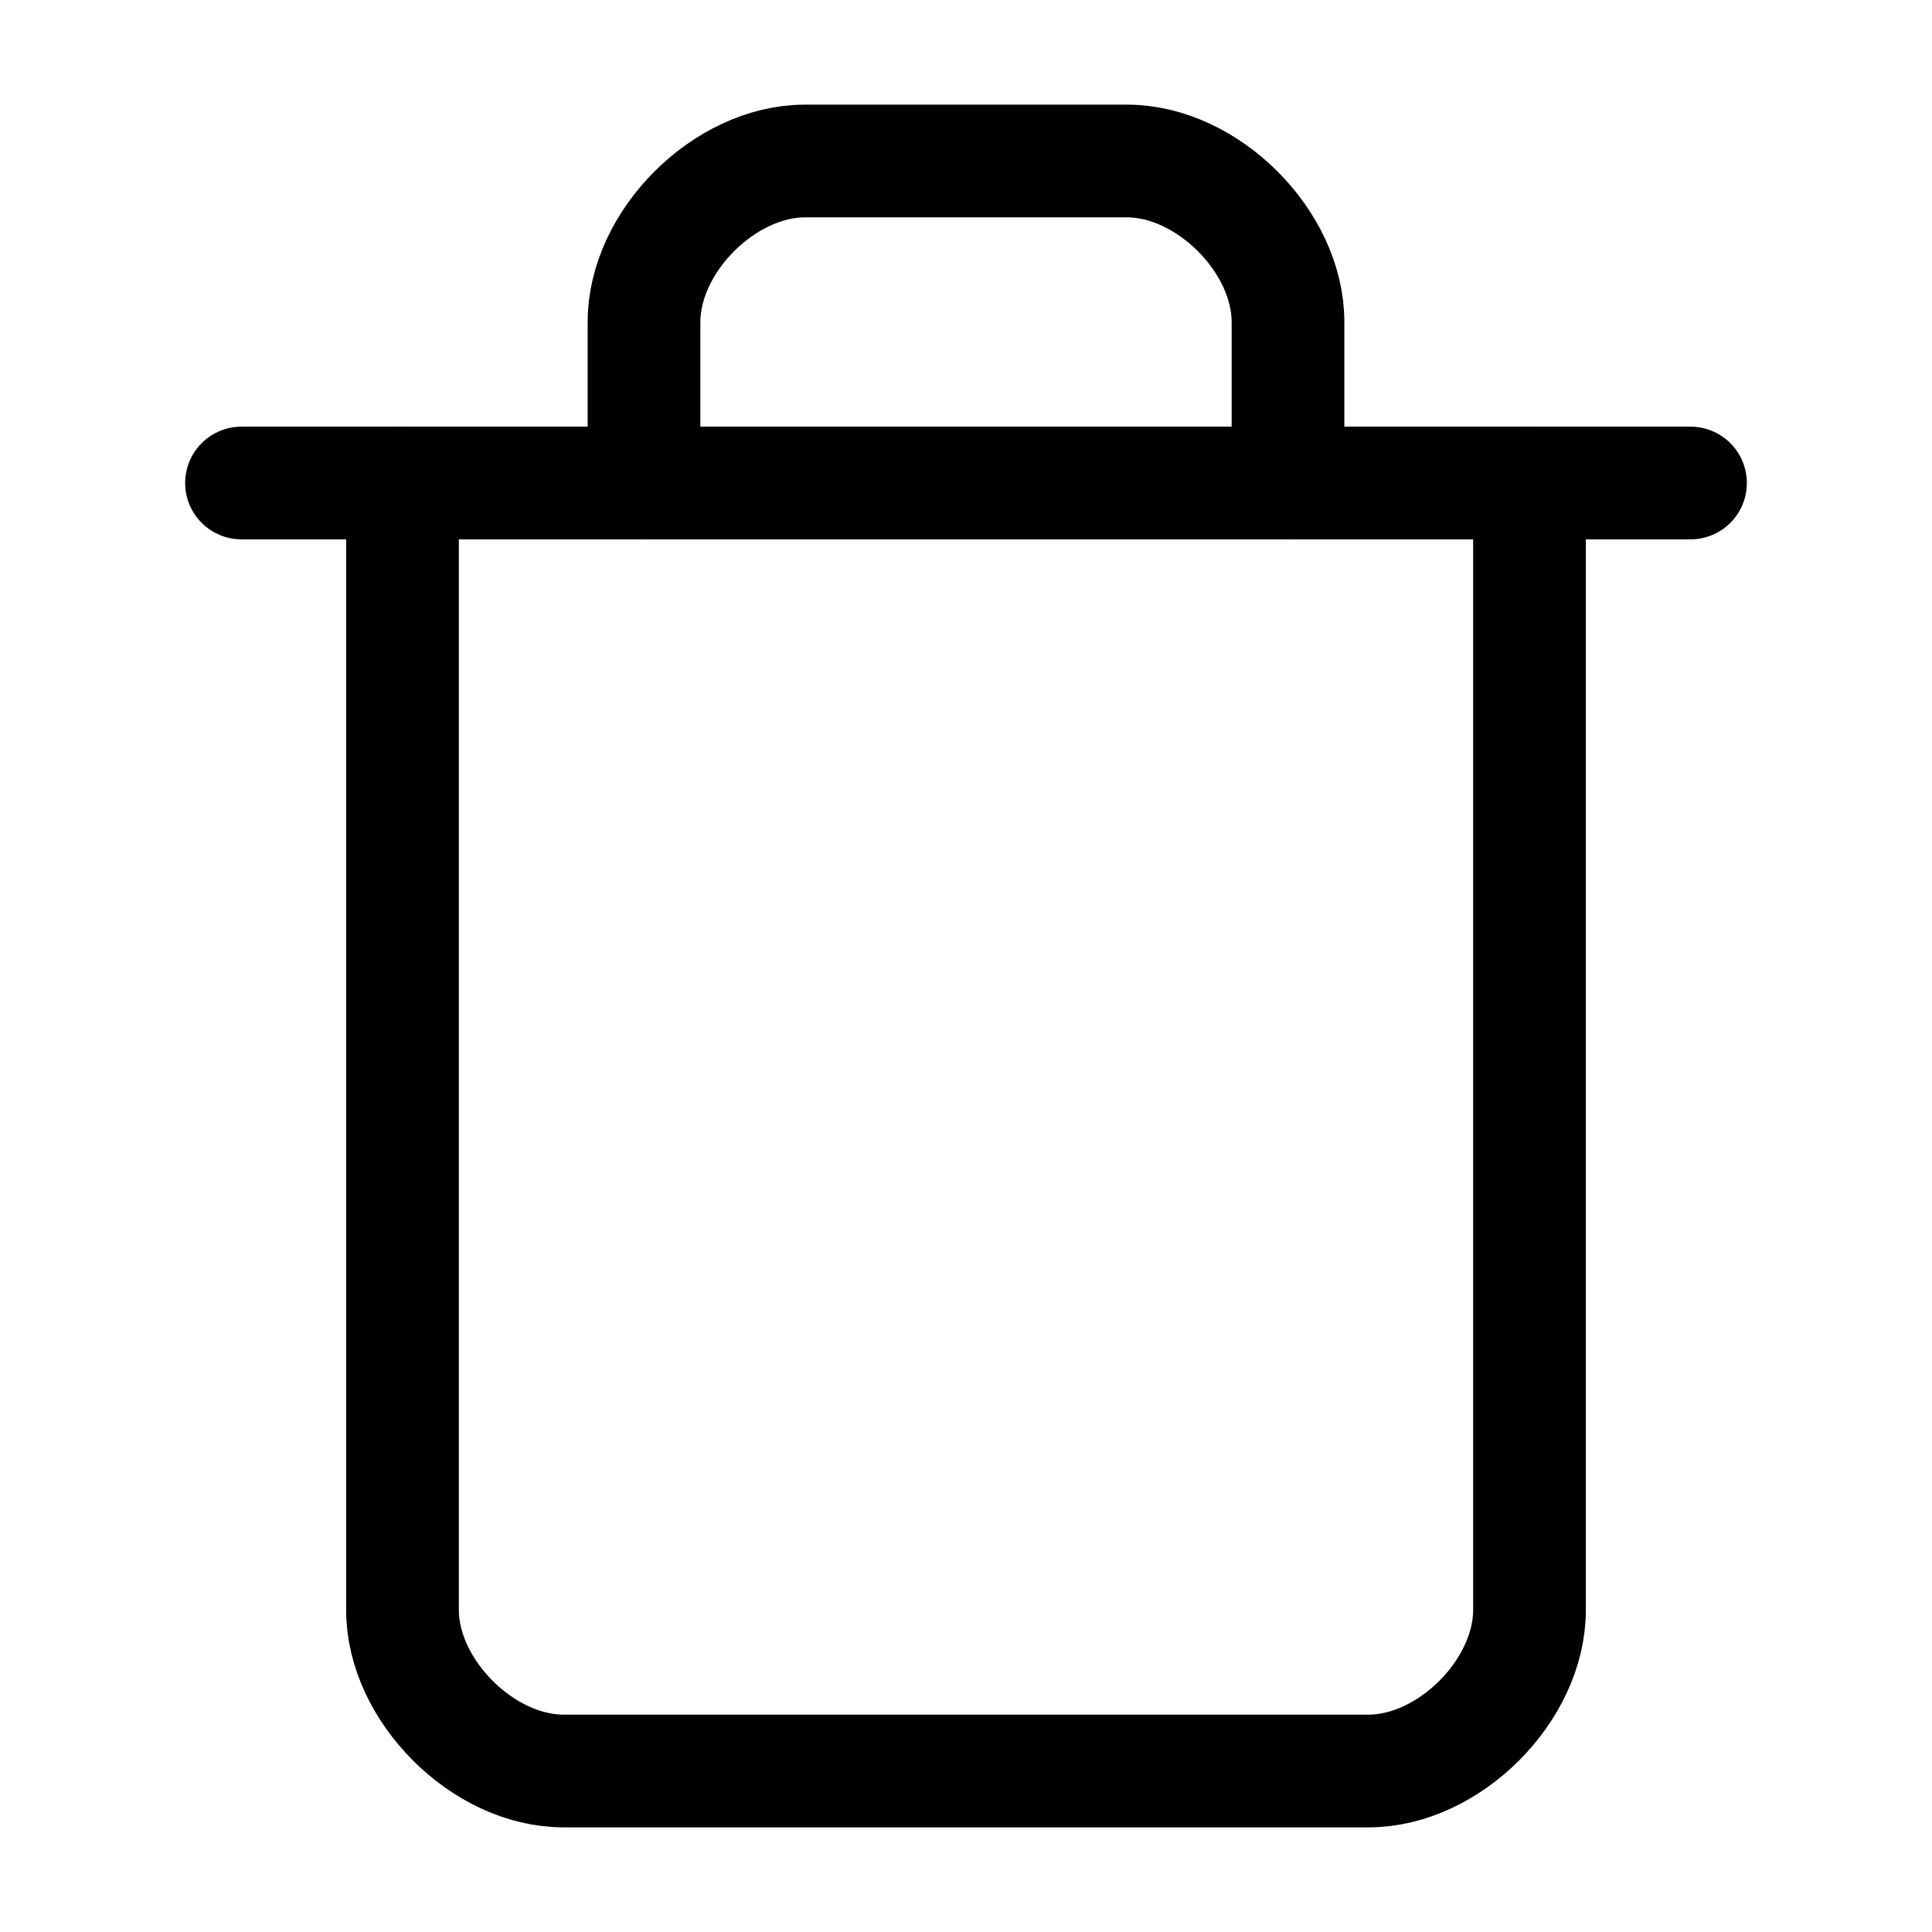
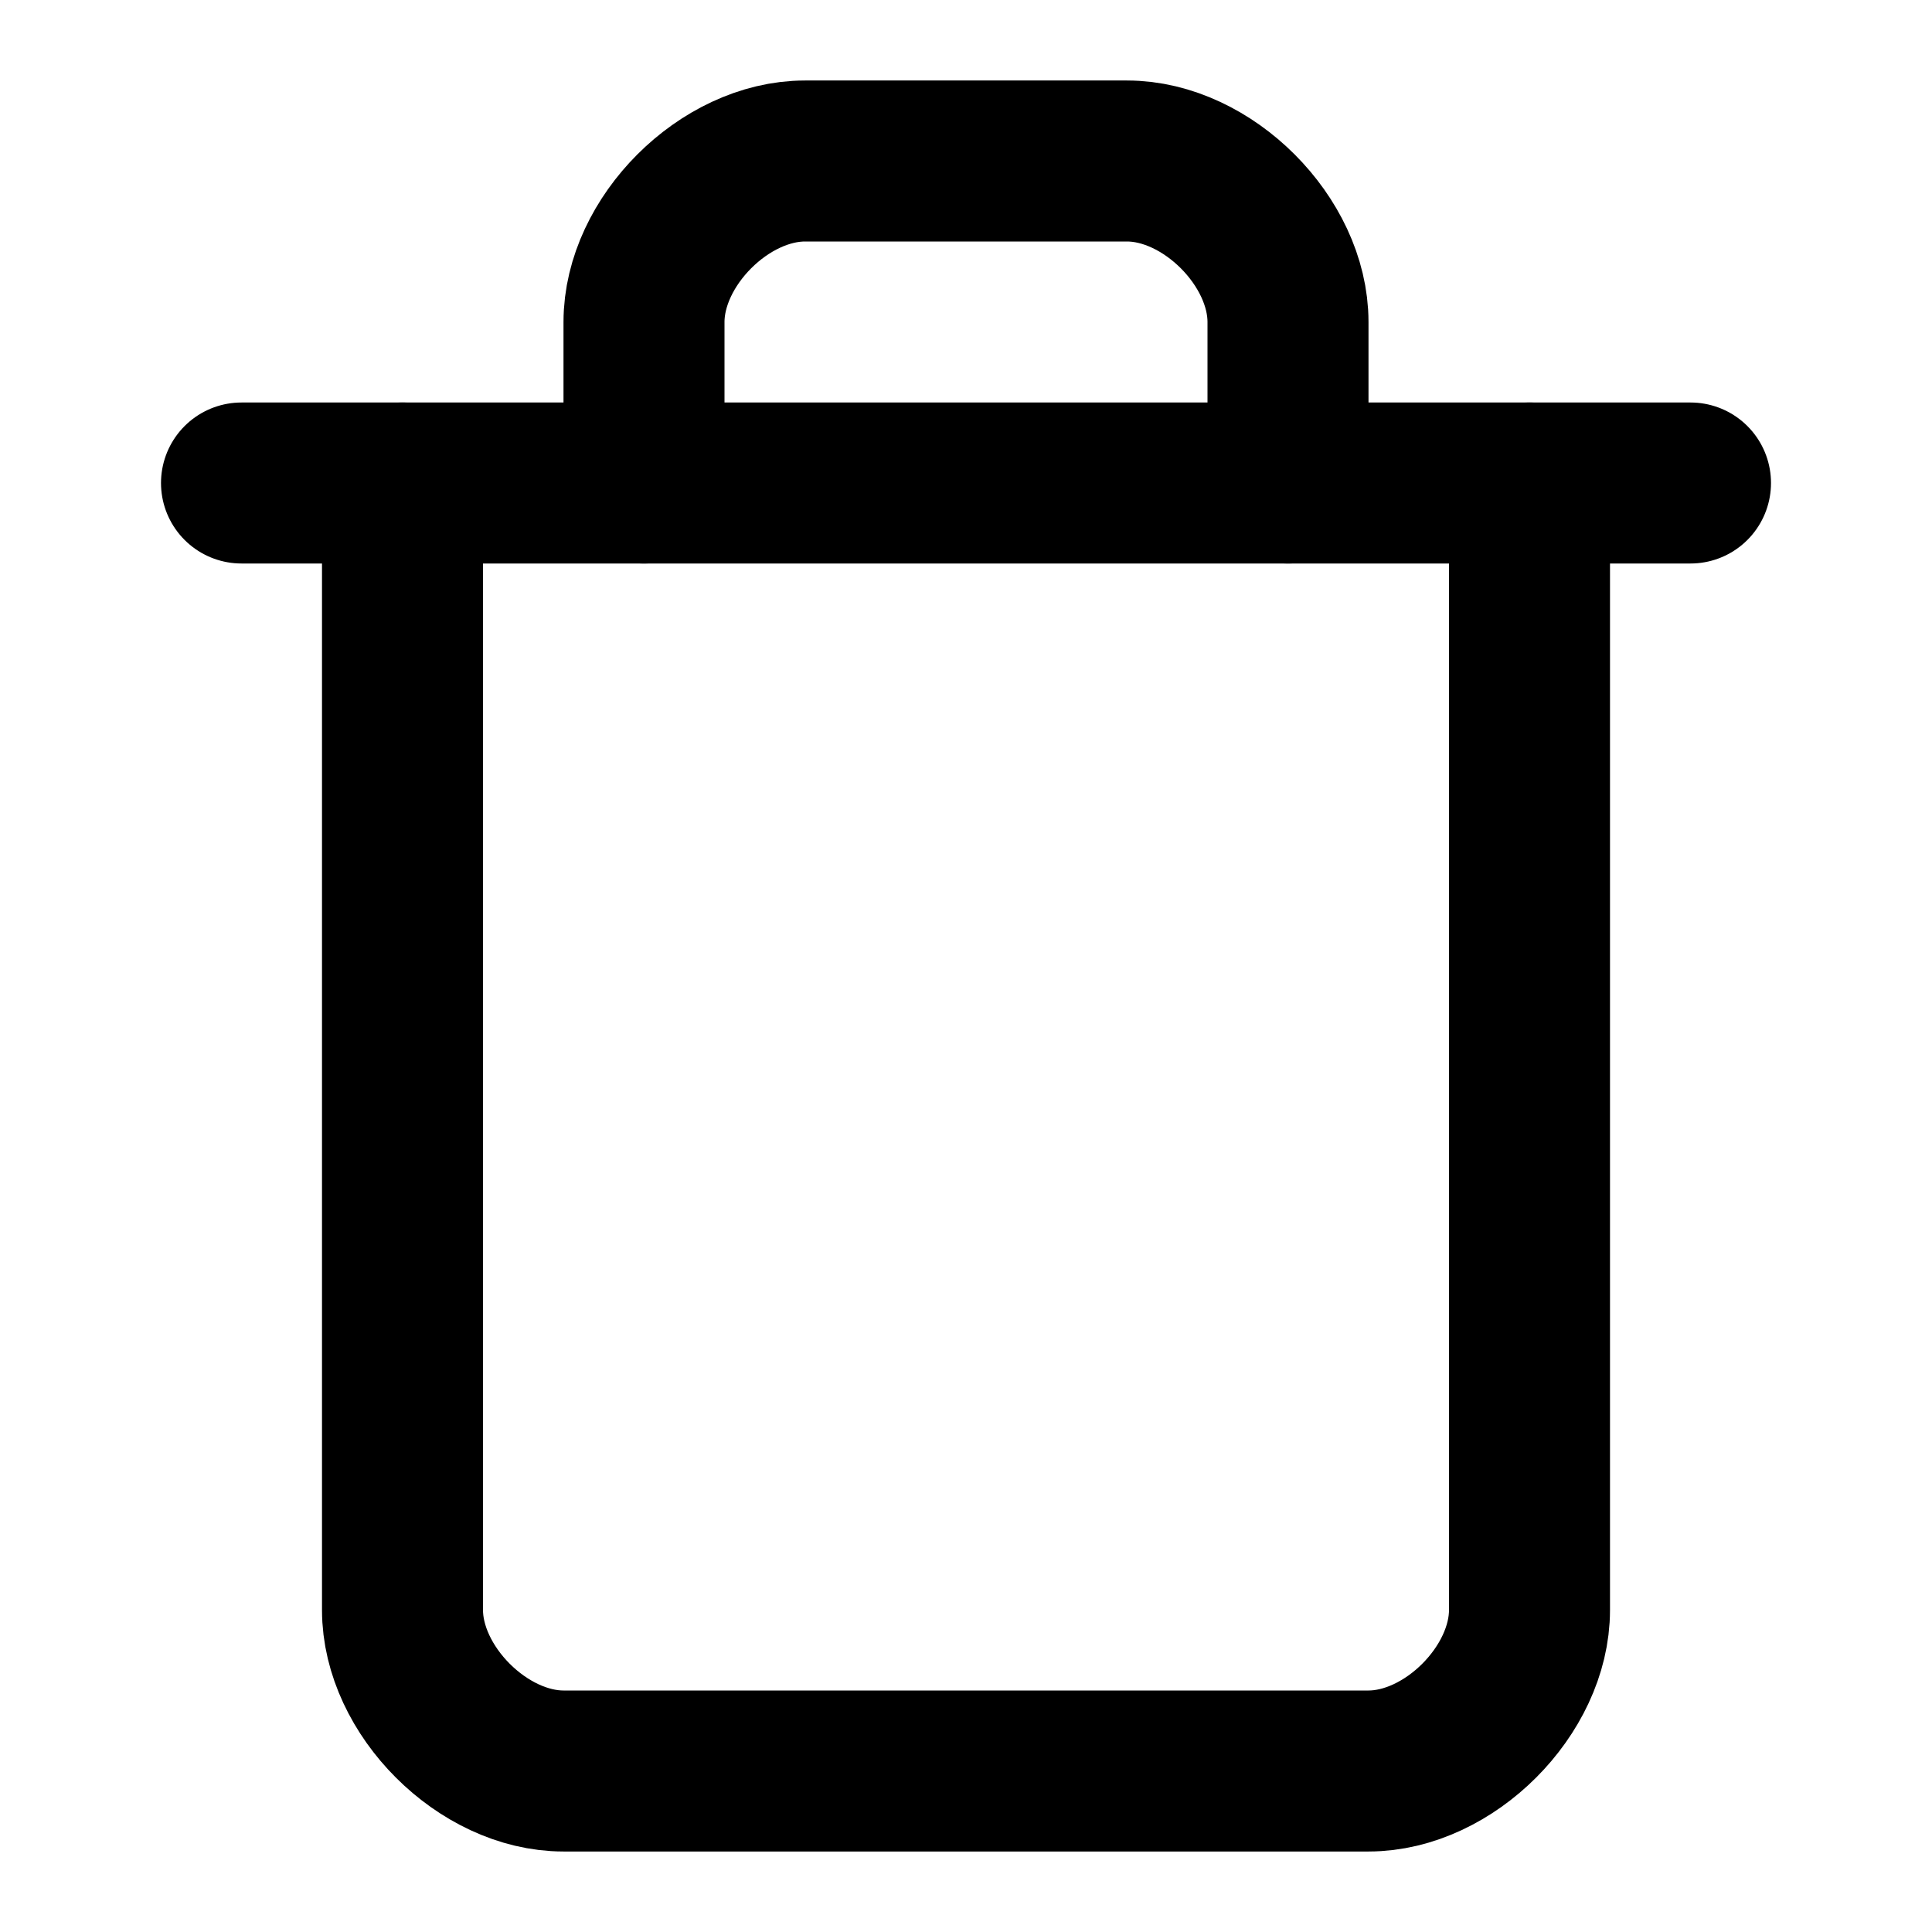
- <svg xmlns="http://www.w3.org/2000/svg" class="lucide lucide-trash" width="24" height="24" viewBox="0 0 24 24" fill="none" stroke="currentColor" stroke-width="1.4" stroke-linecap="round" stroke-linejoin="round">
+ <svg xmlns="http://www.w3.org/2000/svg" class="lucide lucide-trash" width="24" height="24" viewBox="0 0 24 24" fill="none" stroke="currentColor" stroke-width="2" stroke-linecap="round" stroke-linejoin="round">
  <path d="M3 6h18" />
  <path d="M19 6v14c0 1-1 2-2 2H7c-1 0-2-1-2-2V6" />
  <path d="M8 6V4c0-1 1-2 2-2h4c1 0 2 1 2 2v2" />
</svg>
